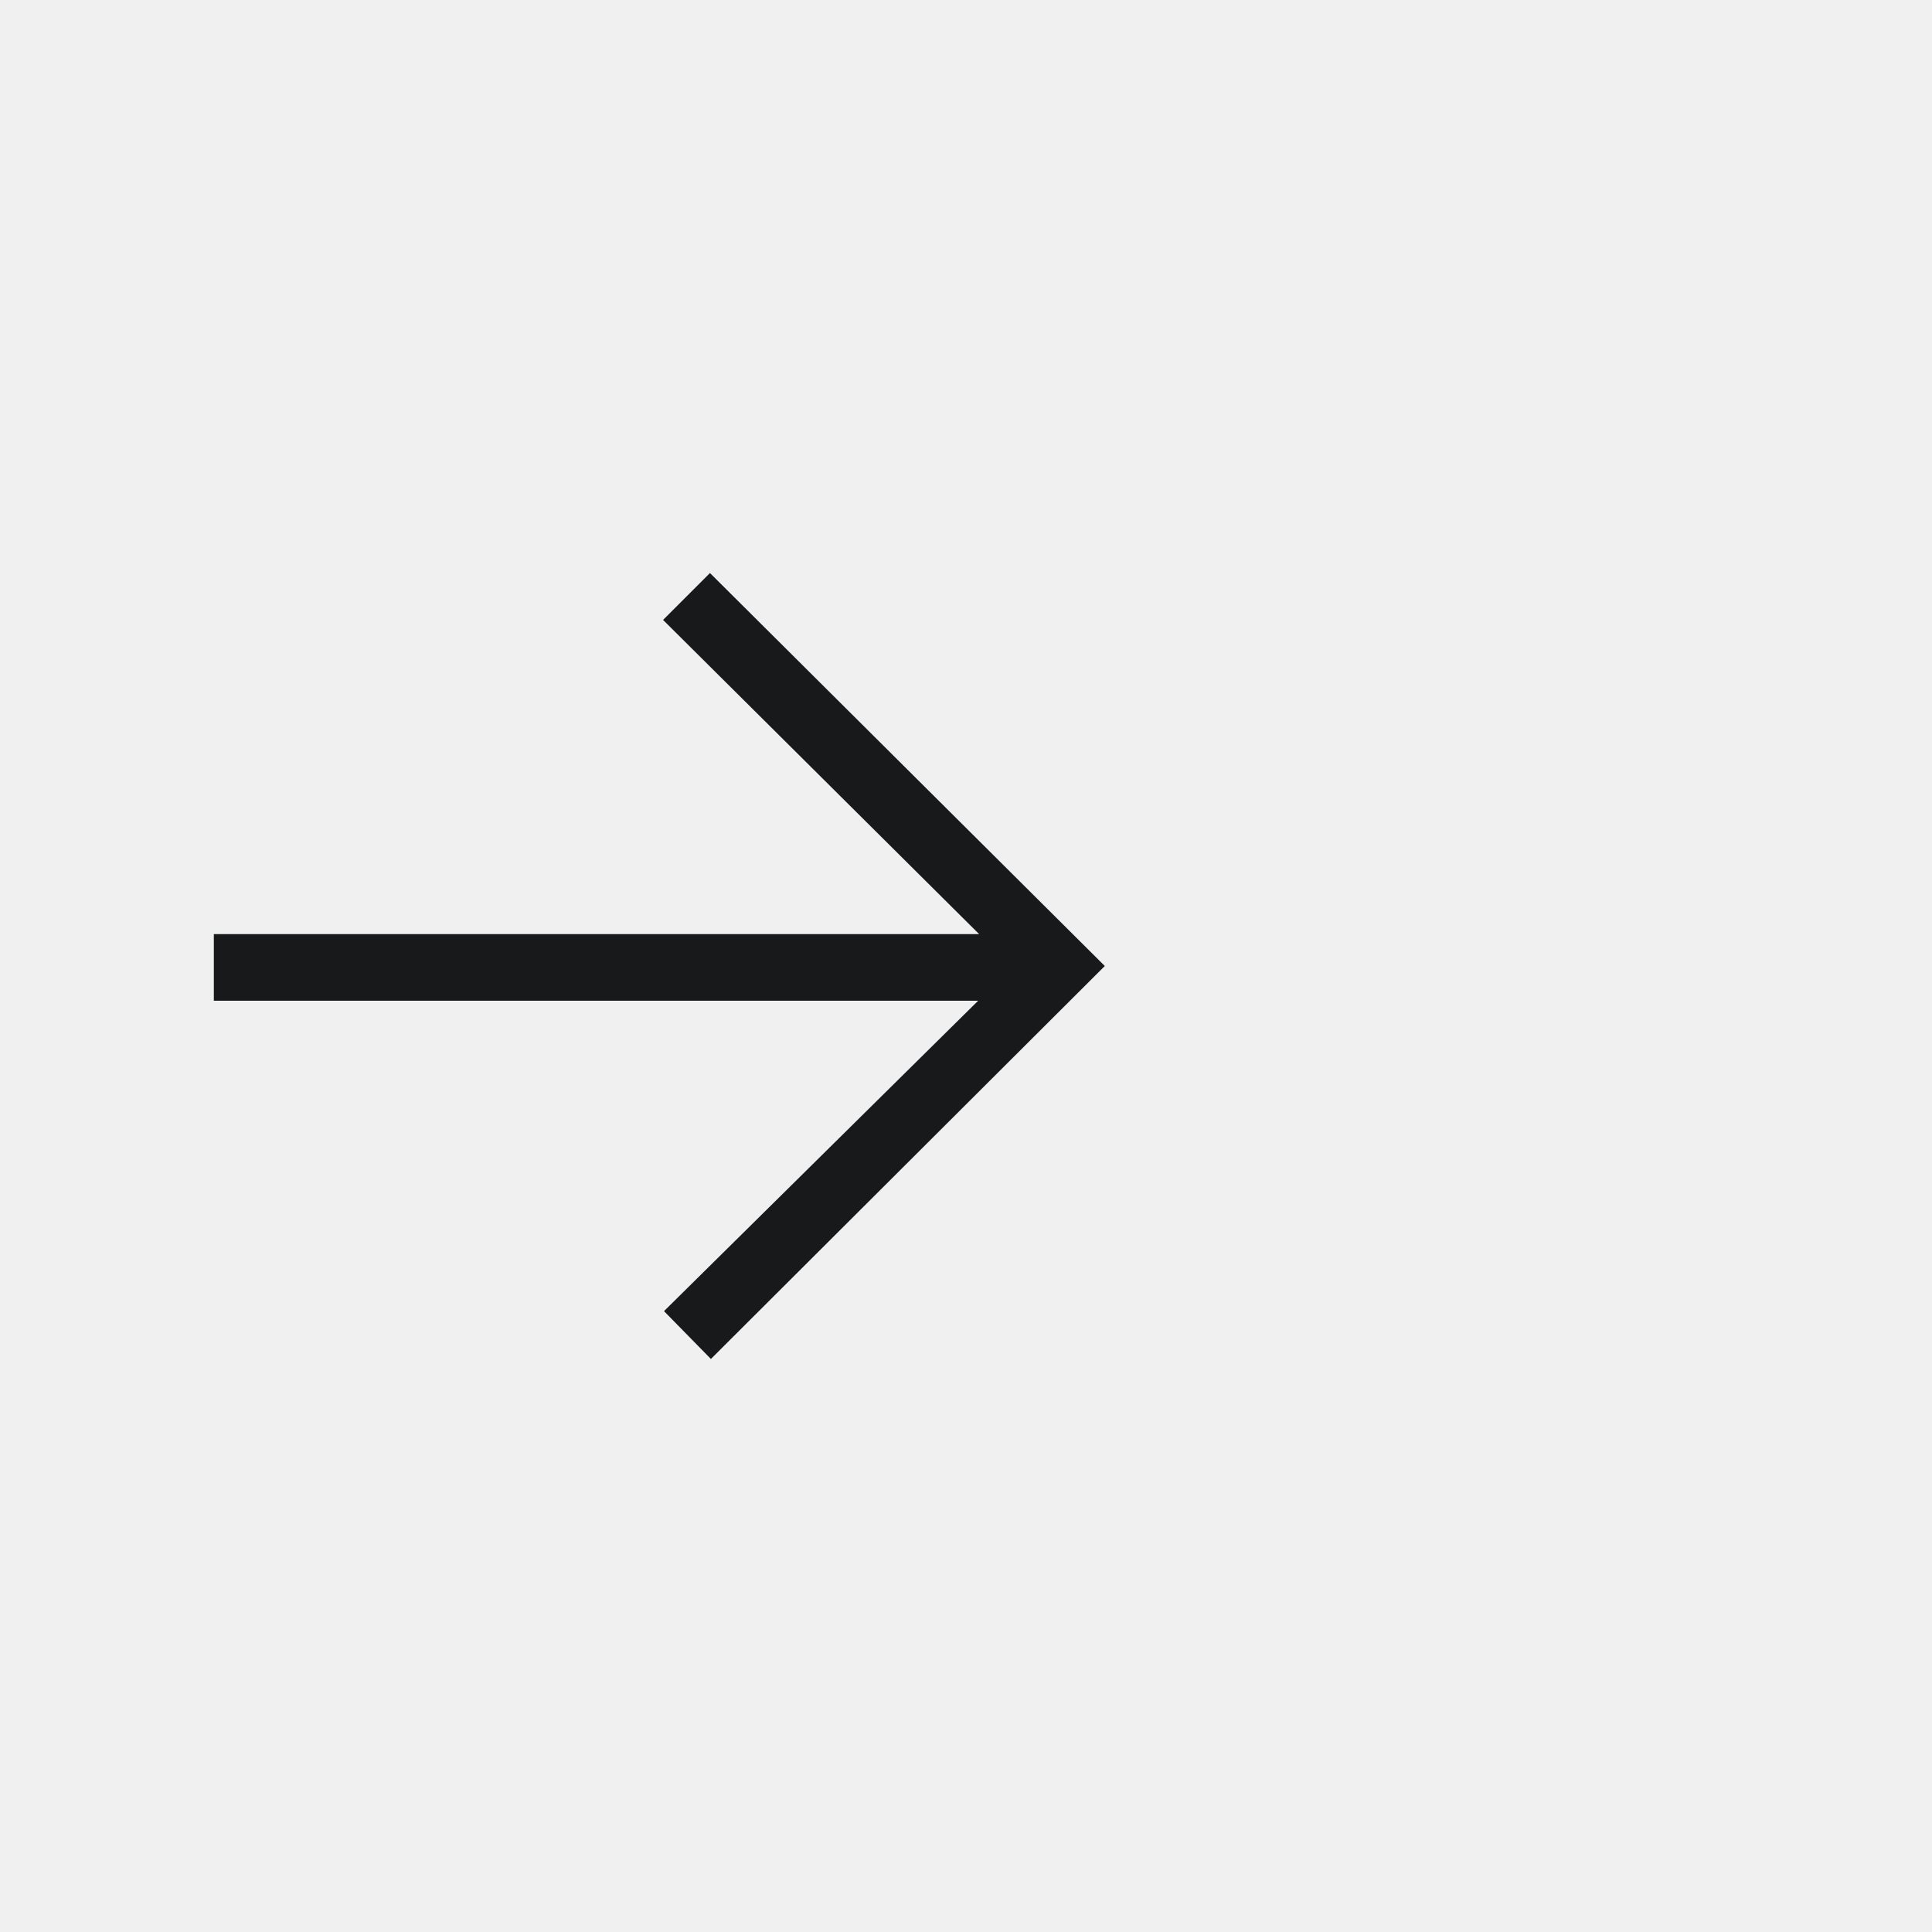
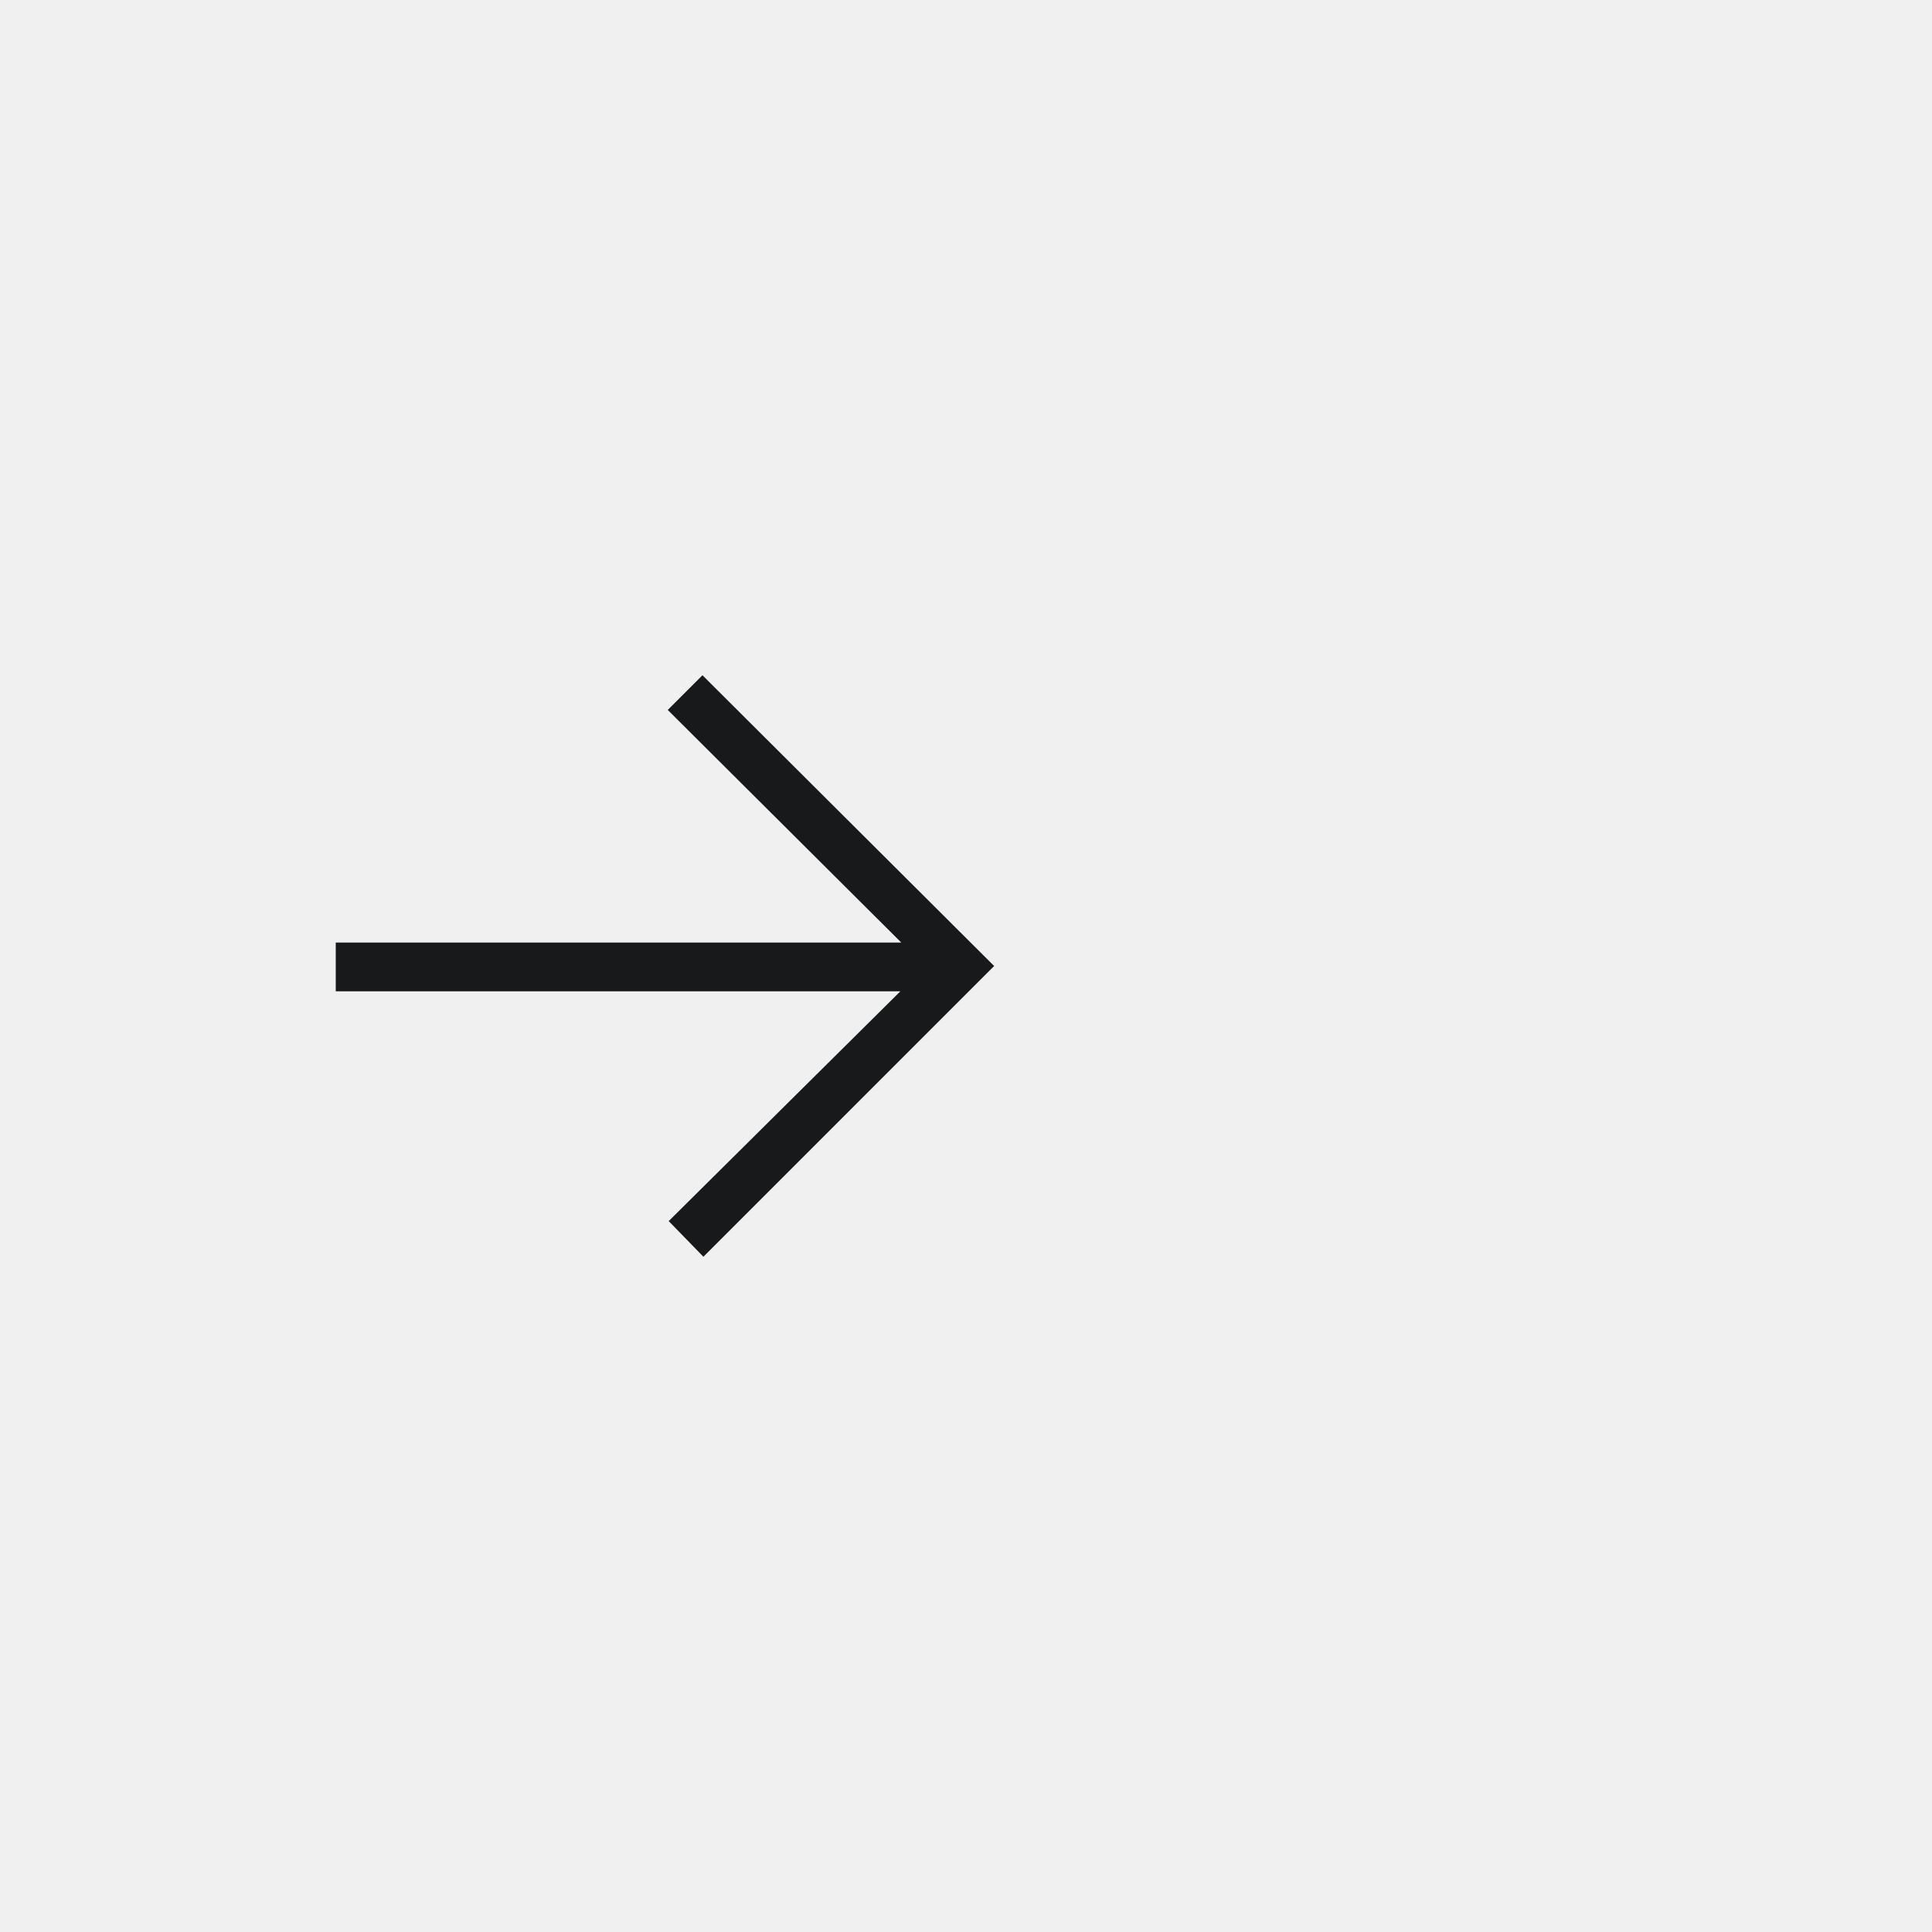
<svg xmlns="http://www.w3.org/2000/svg" version="1.1" id="Layer_1" x="0px" y="0px" viewBox="0 0 206 206" style="enable-background:new 0 0 206 206;" xml:space="preserve">
  <style type="text/css">
- 	.st0{fill:#FFFFFF;fill-opacity:0;}
+ 	.st0{opacity:0;fill:#FFFFFF;fill-opacity:0;}
	.st1{fill:#18191A;}
</style>
  <rect class="st0" width="206" height="206" />
  <g>
-     <path class="st1" d="M75.7,61.1l42.1,41.9l-42,41.9l-5-5.1l33.5-33.1H22.8v-7.1h81.6L70.7,66.1L75.7,61.1z" />
+     <path class="st1" d="M74.9,72l31.1,31l-31,31l-3.7-3.8L96,105.7H35.8v-5.2h60.3L71.2,75.7L74.9,72z" />
  </g>
</svg>
